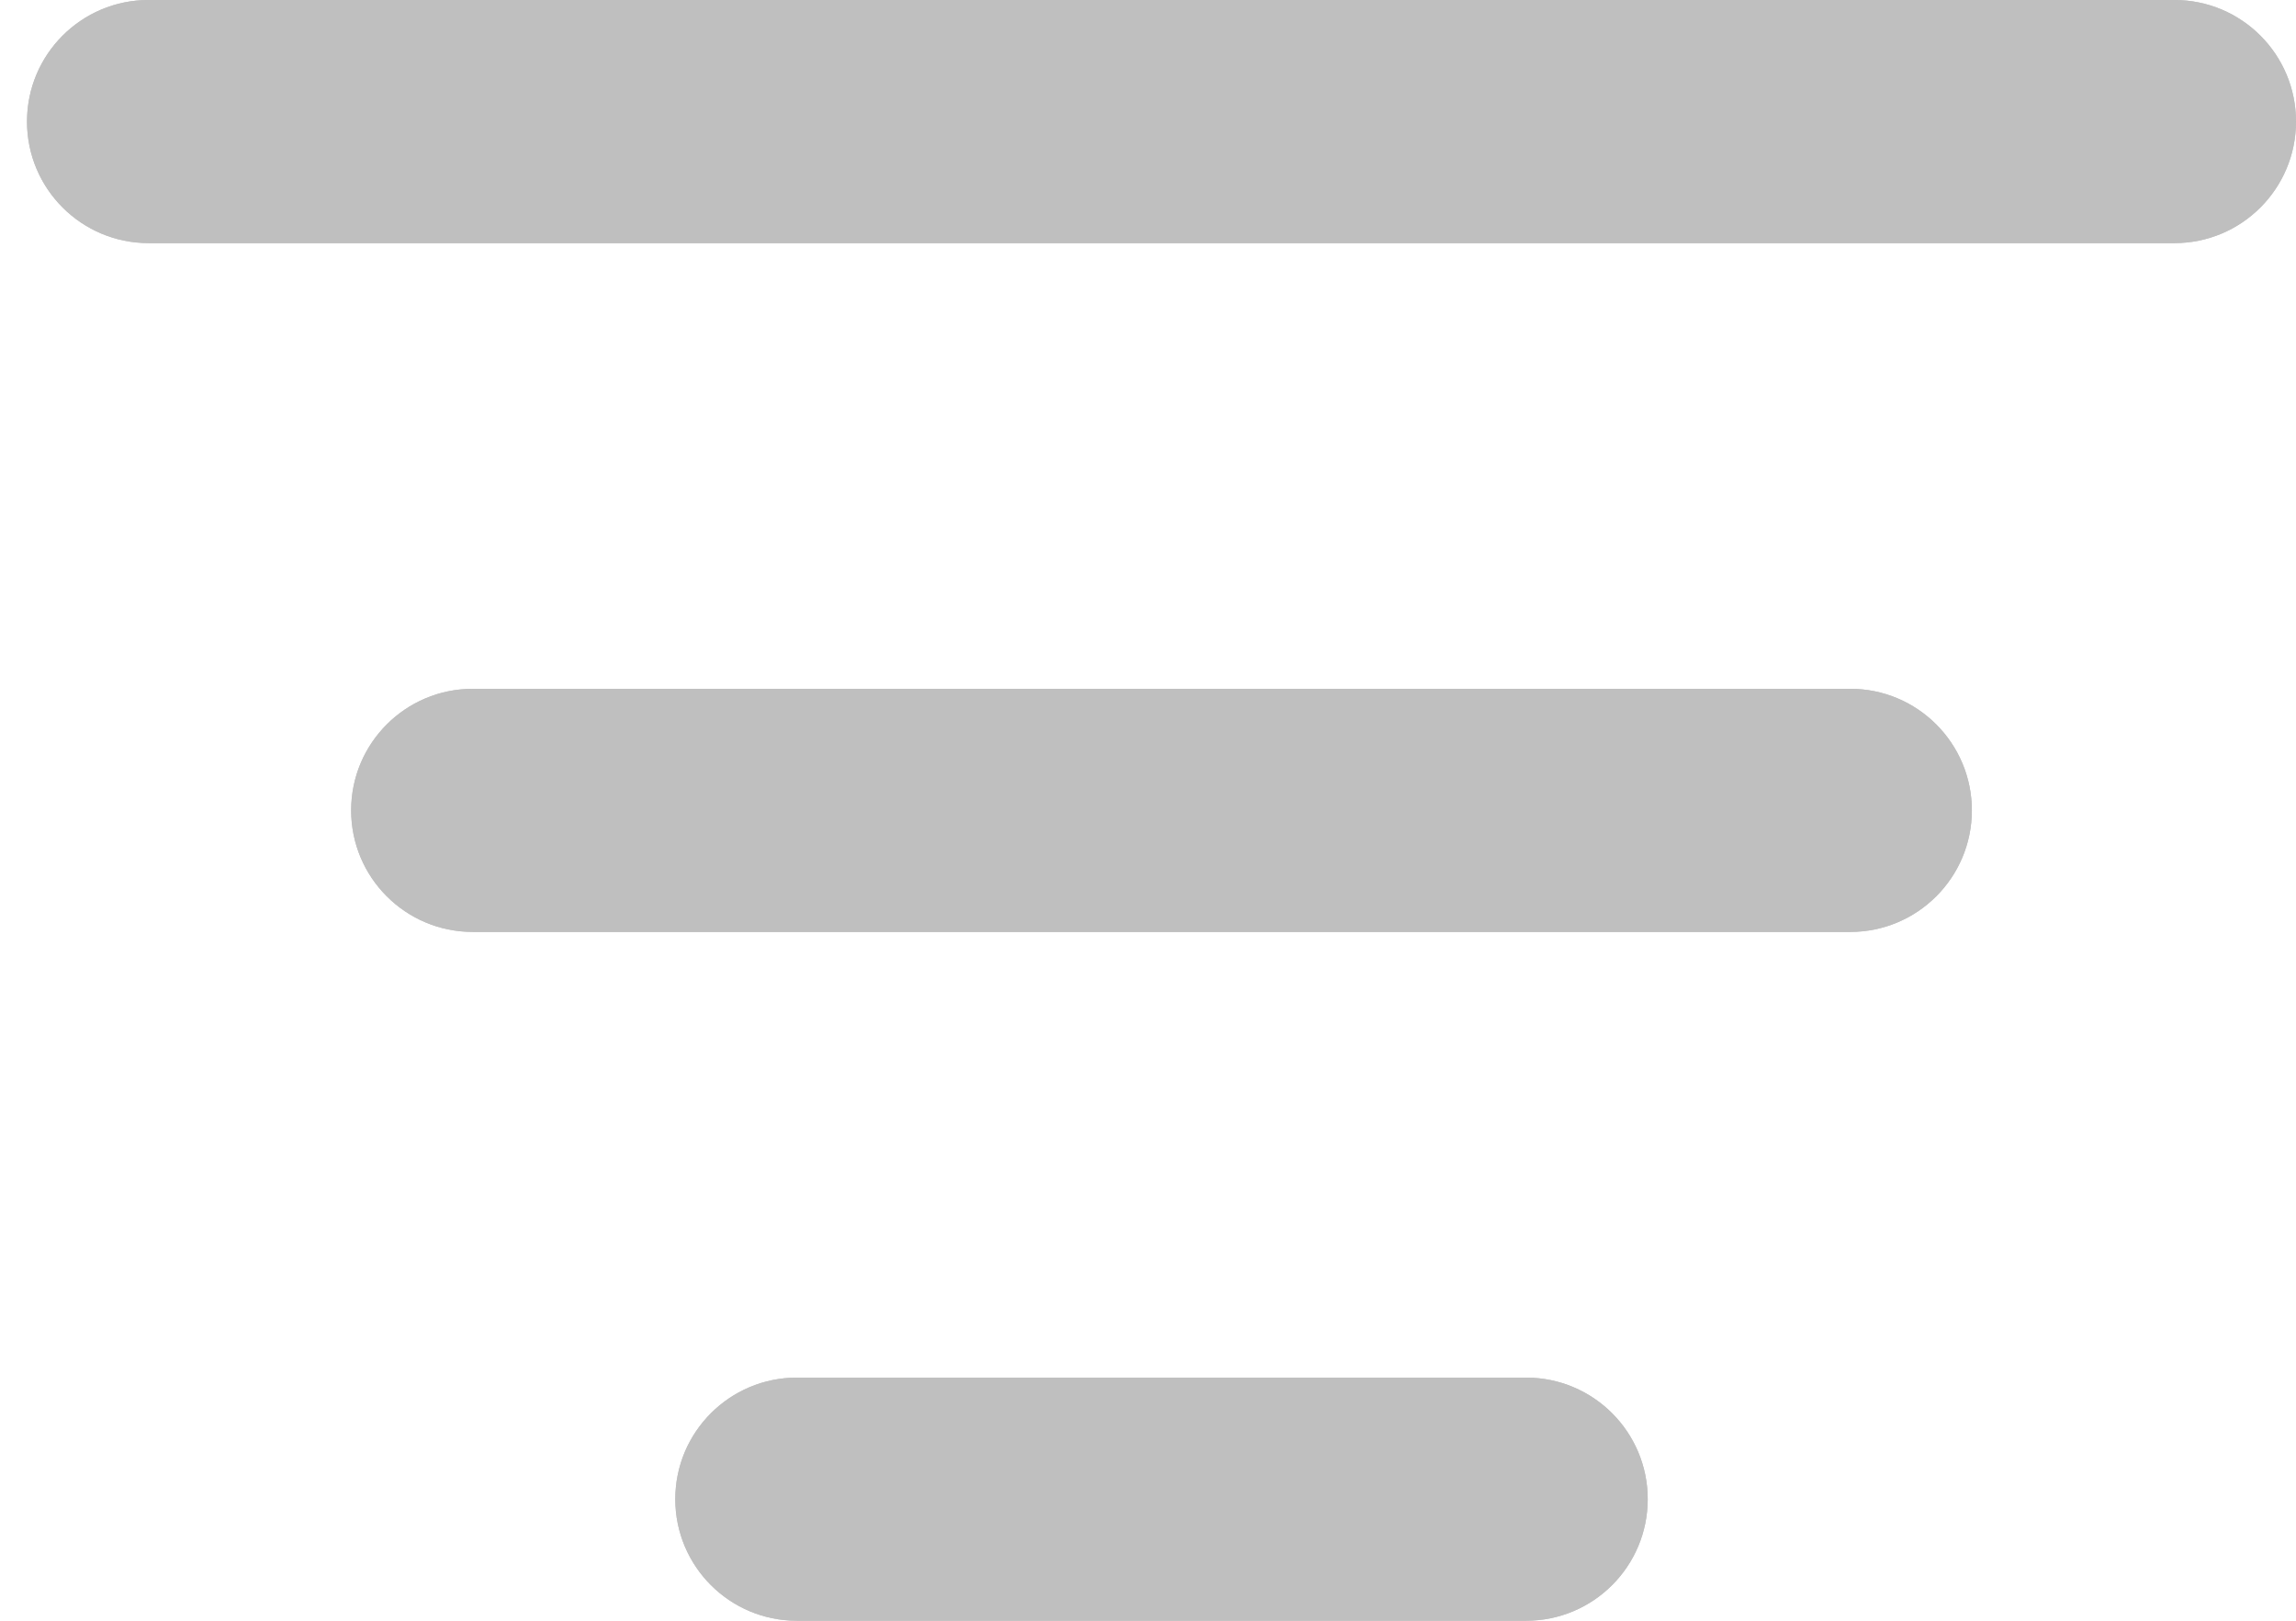
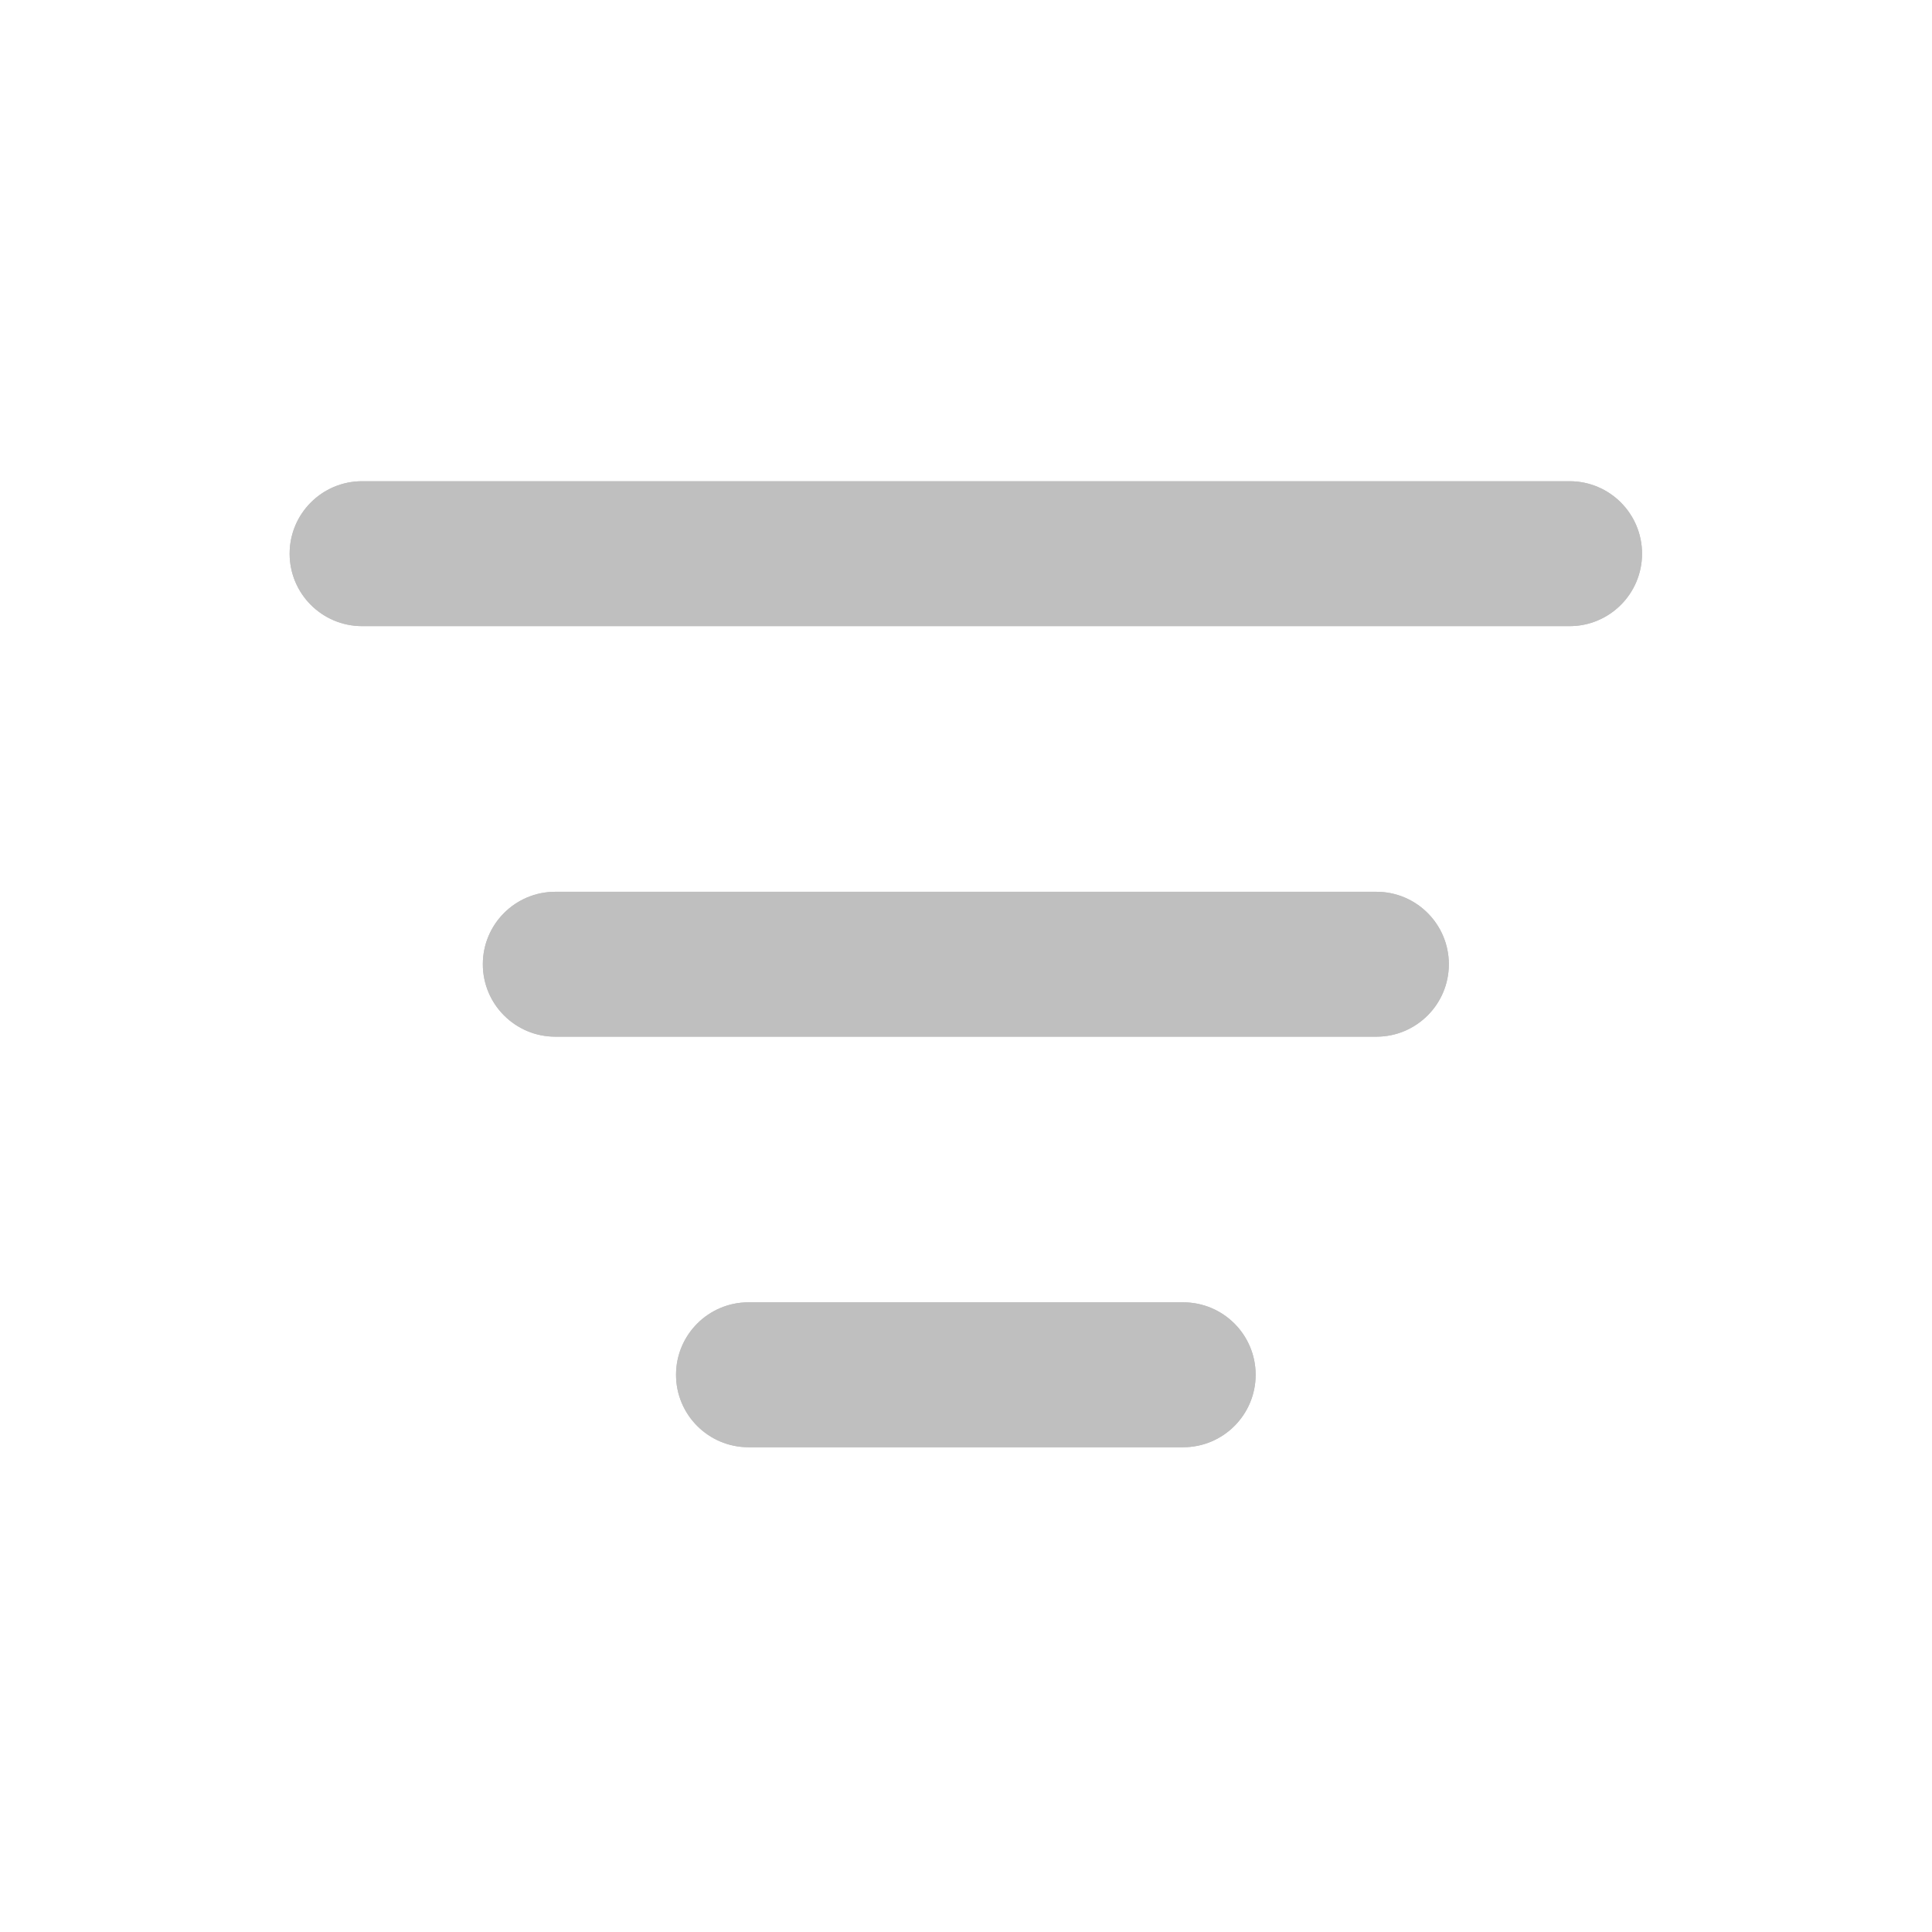
- <svg xmlns="http://www.w3.org/2000/svg" width="17" height="12" viewBox="0 0 17 12" fill="none">
-   <path d="M11.3 10.2C11.797 10.2 12.2 10.603 12.2 11.1C12.2 11.597 11.797 12 11.3 12H5.9C5.403 12 5 11.597 5 11.1C5 10.603 5.403 10.2 5.9 10.2H11.3ZM13.7 5.1C14.197 5.1 14.6 5.503 14.6 6C14.6 6.497 14.197 6.9 13.7 6.9H3.5C3.003 6.9 2.6 6.497 2.6 6C2.6 5.503 3.003 5.1 3.5 5.1H13.7ZM16.1 0C16.597 0 17 0.403 17 0.9C17 1.397 16.597 1.8 16.1 1.8H1.1C0.603 1.8 0.2 1.397 0.2 0.9C0.2 0.403 0.603 0 1.1 0H16.1Z" fill="#BFBFBF" />
-   <path d="M11.3 10.2C11.797 10.2 12.2 10.603 12.2 11.1C12.2 11.597 11.797 12 11.3 12H5.9C5.403 12 5 11.597 5 11.1C5 10.603 5.403 10.2 5.9 10.2H11.3ZM13.7 5.1C14.197 5.1 14.6 5.503 14.6 6C14.6 6.497 14.197 6.9 13.7 6.9H3.5C3.003 6.9 2.6 6.497 2.6 6C2.6 5.503 3.003 5.1 3.5 5.1H13.7ZM16.1 0C16.597 0 17 0.403 17 0.9C17 1.397 16.597 1.8 16.1 1.8H1.1C0.603 1.8 0.2 1.397 0.2 0.9C0.2 0.403 0.603 0 1.1 0H16.1Z" fill="#BFBFBF" />
+ <svg xmlns="http://www.w3.org/2000/svg" width="24" height="24" viewBox="0 0 24 24" fill="#bfbfbf" version="1.1" id="svg24">
+   <defs id="defs28" />
+   <path d="m 14.698,16.178 c 0.497,0 0.9,0.403 0.9,0.9 0,0.497 -0.403,0.9 -0.9,0.9 H 9.298 c -0.497,0 -0.9,-0.403 -0.9,-0.9 0,-0.497 0.403,-0.9 0.9,-0.9 z m 2.4,-5.1 c 0.497,0 0.9,0.403 0.9,0.9 0,0.497 -0.403,0.9 -0.9,0.9 H 6.898 c -0.497,0 -0.9,-0.403 -0.9,-0.9 0,-0.497 0.403,-0.9 0.9,-0.9 z m 2.4,-5.1 c 0.497,0 0.9,0.403 0.9,0.9 0,0.497 -0.403,0.9 -0.9,0.9 H 4.498 c -0.497,0 -0.9,-0.403 -0.9,-0.9 0,-0.497 0.403,-0.9 0.9,-0.9 z" id="path20" />
+   <path d="m 14.698,16.178 c 0.497,0 0.9,0.403 0.9,0.9 0,0.497 -0.403,0.9 -0.9,0.9 H 9.298 c -0.497,0 -0.9,-0.403 -0.9,-0.9 0,-0.497 0.403,-0.9 0.9,-0.9 z m 2.4,-5.1 c 0.497,0 0.9,0.403 0.9,0.9 0,0.497 -0.403,0.9 -0.9,0.9 H 6.898 c -0.497,0 -0.9,-0.403 -0.9,-0.9 0,-0.497 0.403,-0.9 0.9,-0.9 z m 2.4,-5.1 c 0.497,0 0.9,0.403 0.9,0.9 0,0.497 -0.403,0.9 -0.9,0.9 H 4.498 c -0.497,0 -0.9,-0.403 -0.9,-0.9 0,-0.497 0.403,-0.9 0.9,-0.9 z" id="path22" />
</svg>
